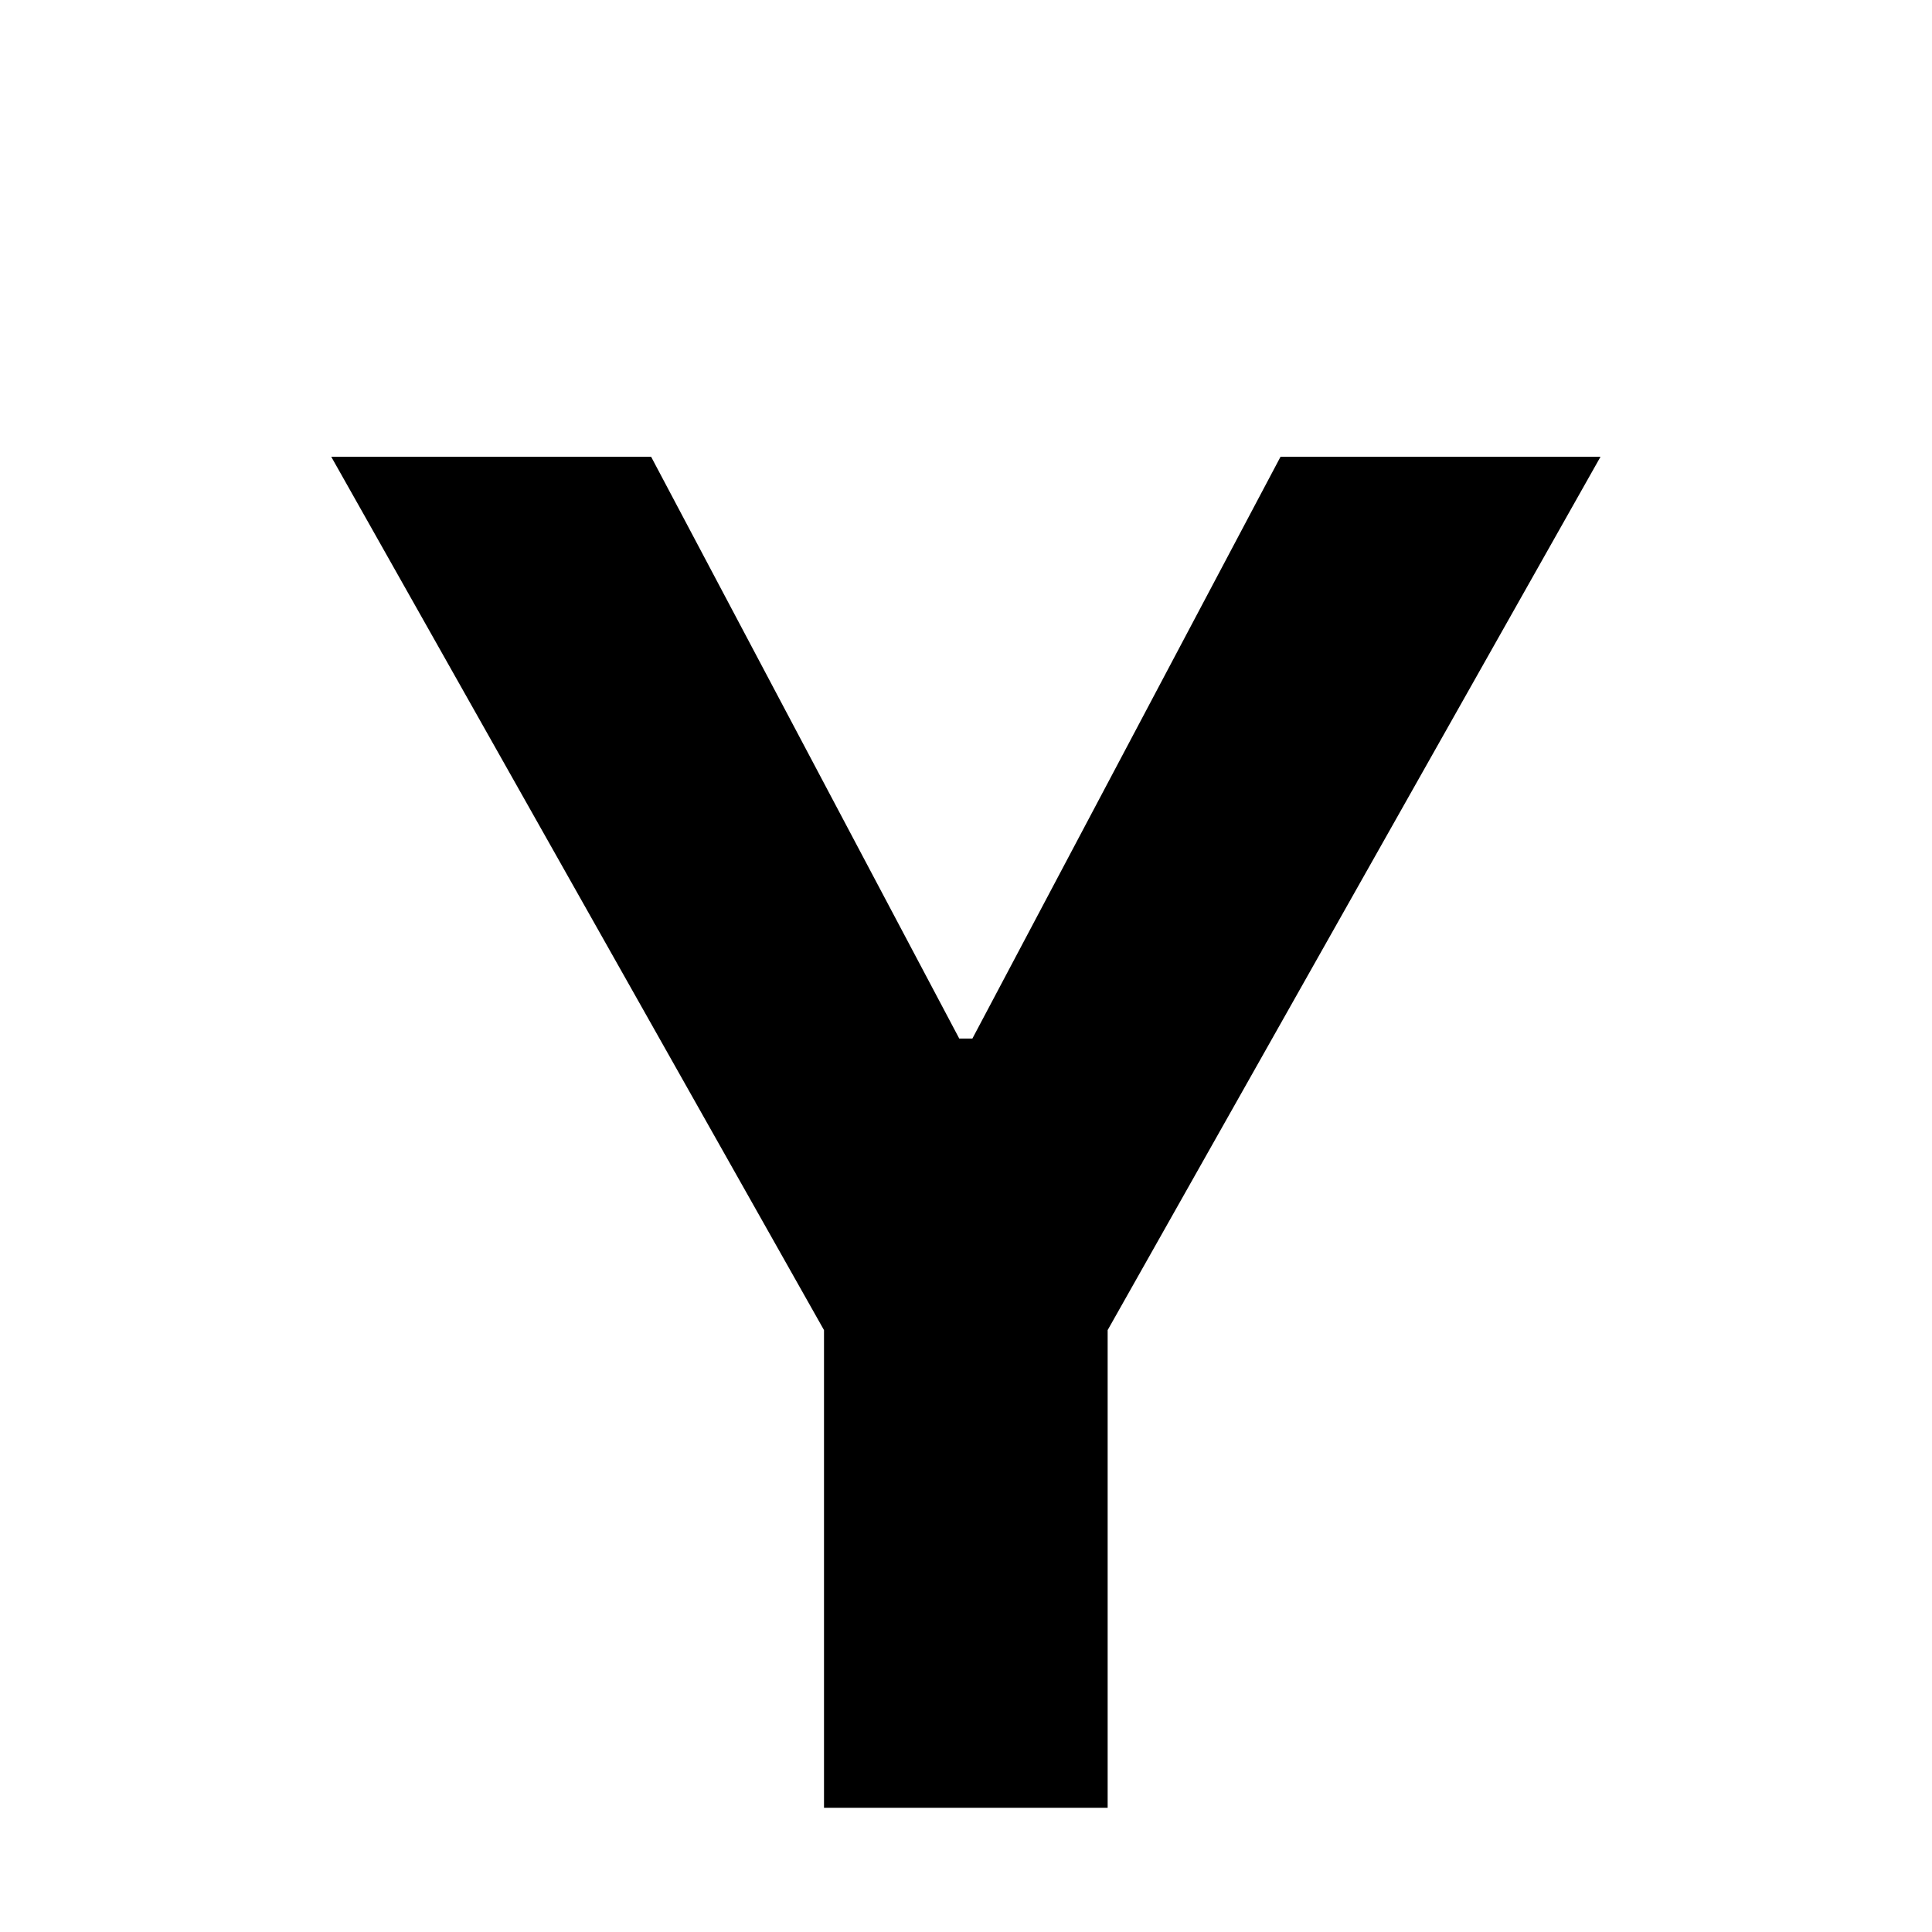
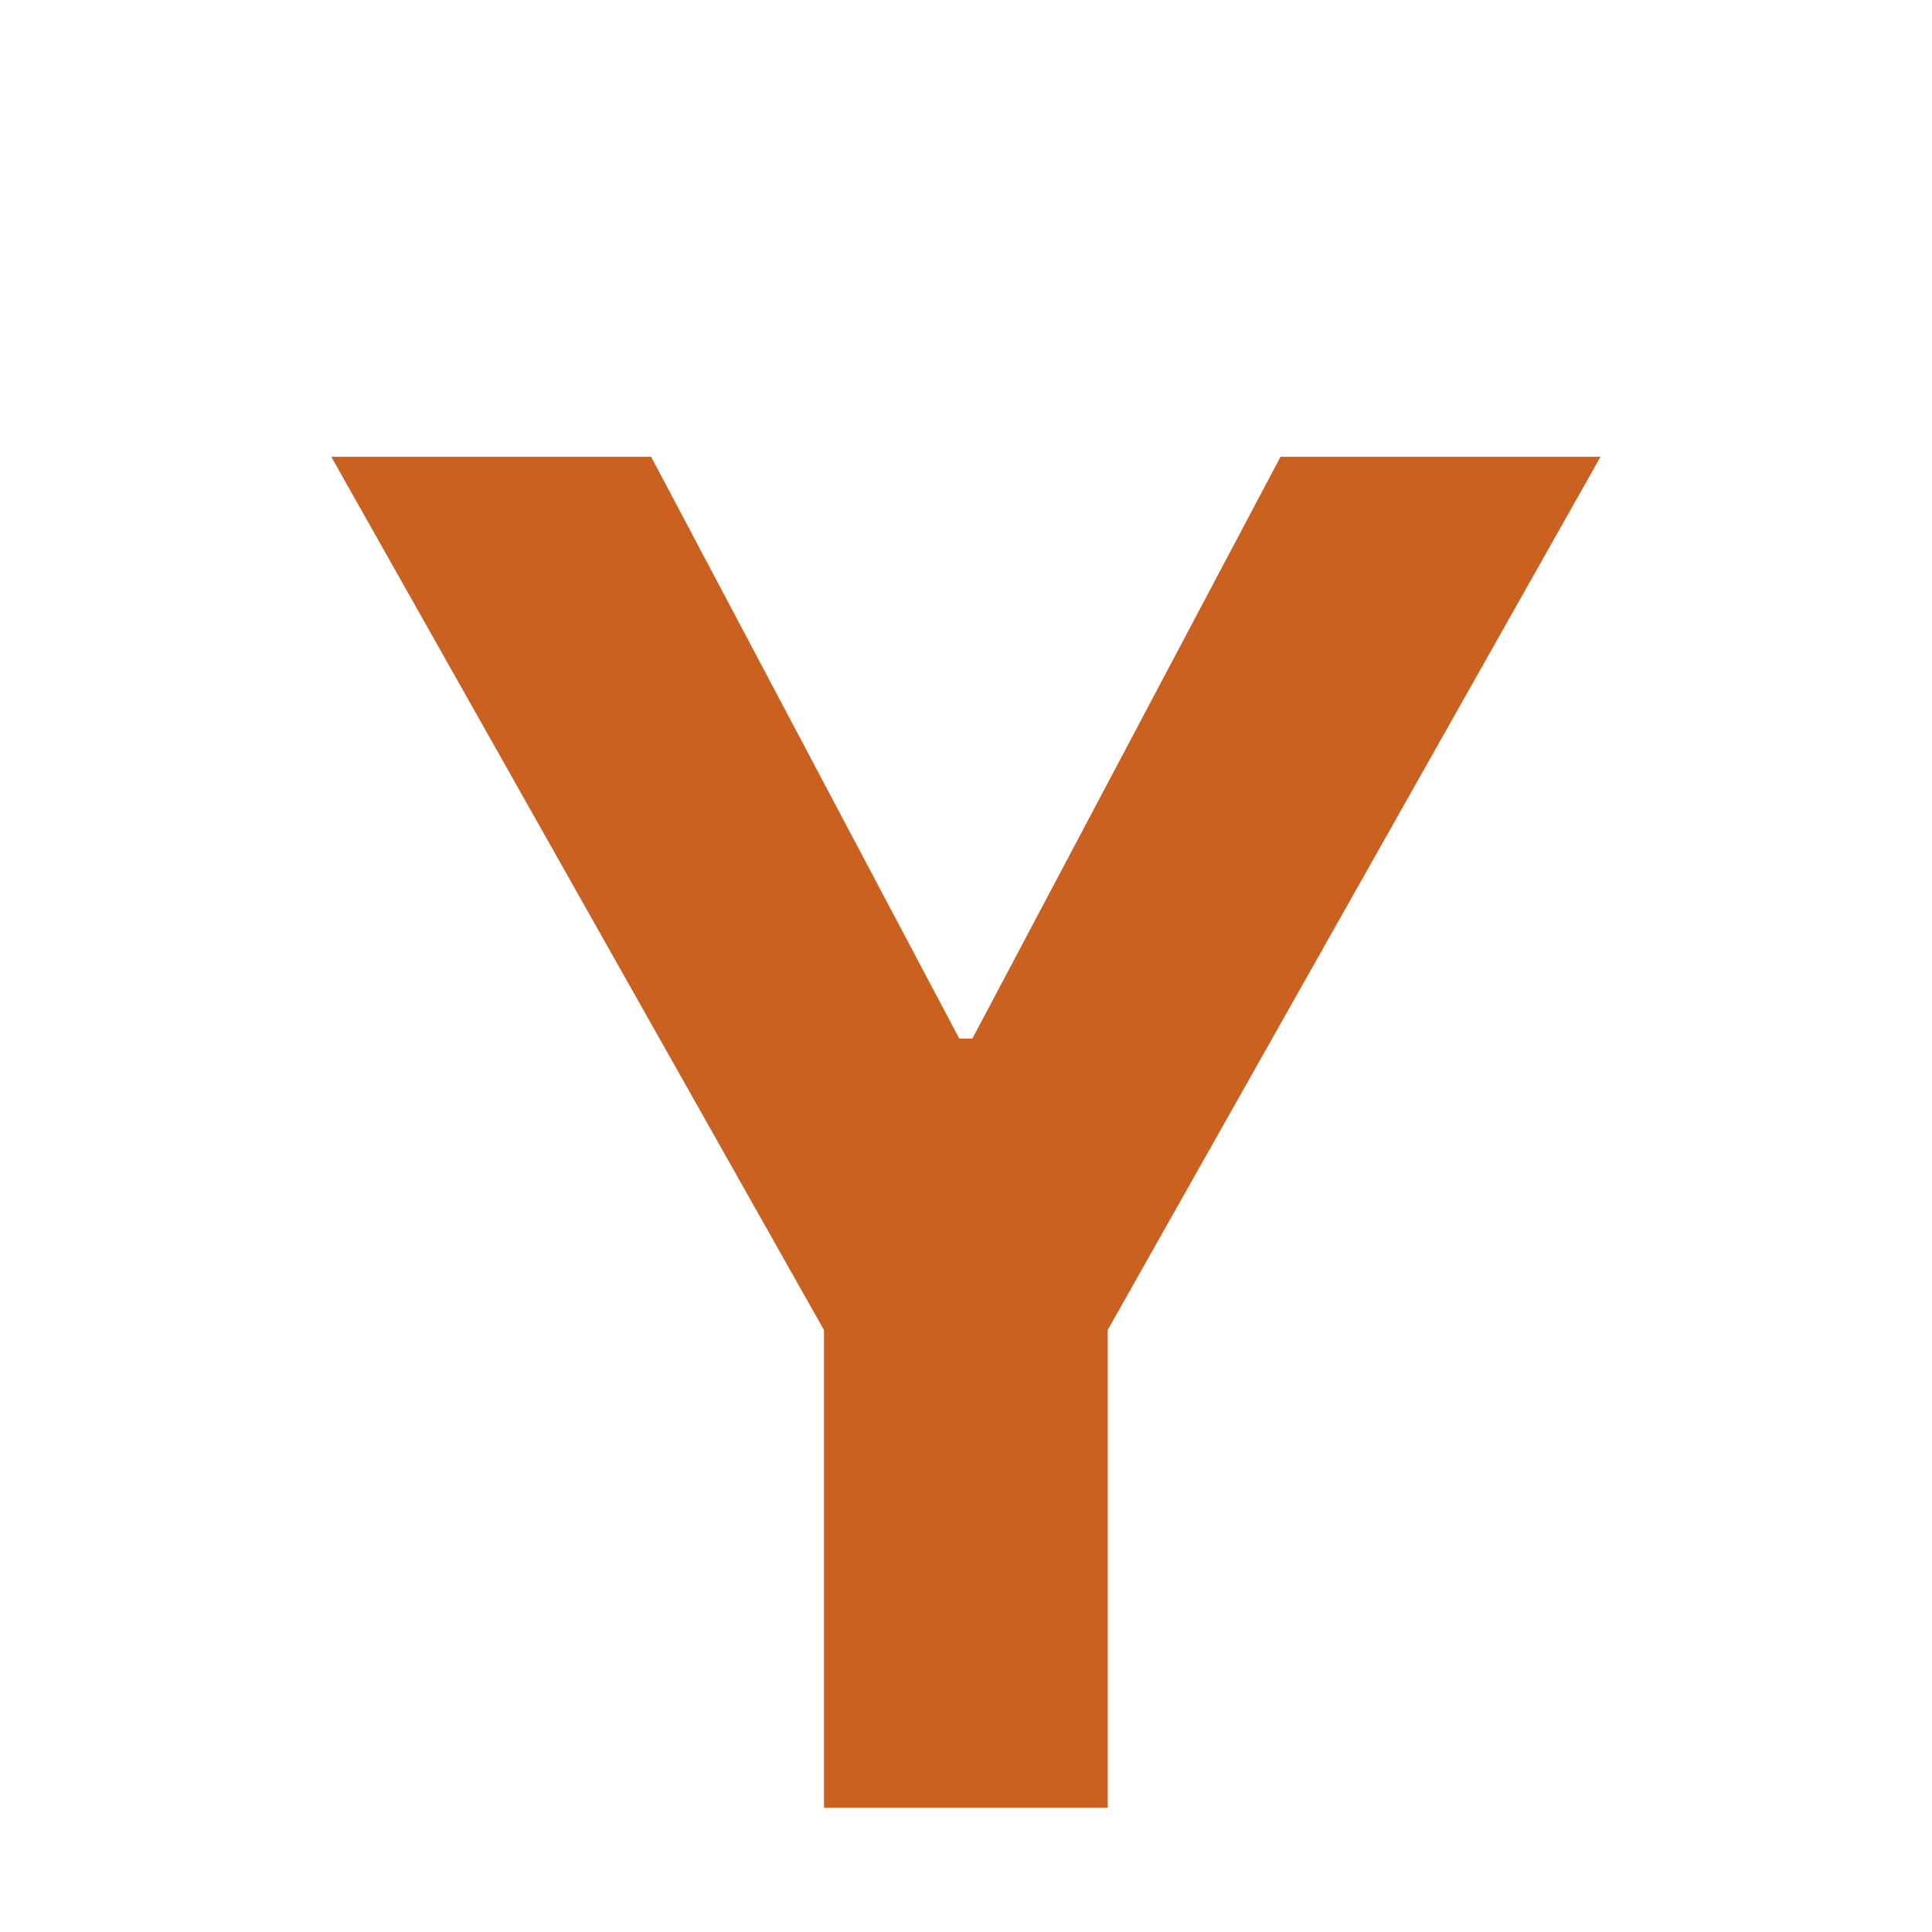
<svg xmlns="http://www.w3.org/2000/svg" fill="none" viewBox="3.68 1.93 16.64 16.64">
-   <path d="M6.533 5.864H9.288L11.942 10.875H12.055L14.709 5.864H17.465L13.22 13.386V17.5H10.777V13.386L6.533 5.864Z" fill="currentColor" />
+   <path d="M6.533 5.864H9.288L11.942 10.875H12.055L14.709 5.864H17.465L13.22 13.386V17.5H10.777V13.386L6.533 5.864Z" fill="#CB6120" />
</svg>
